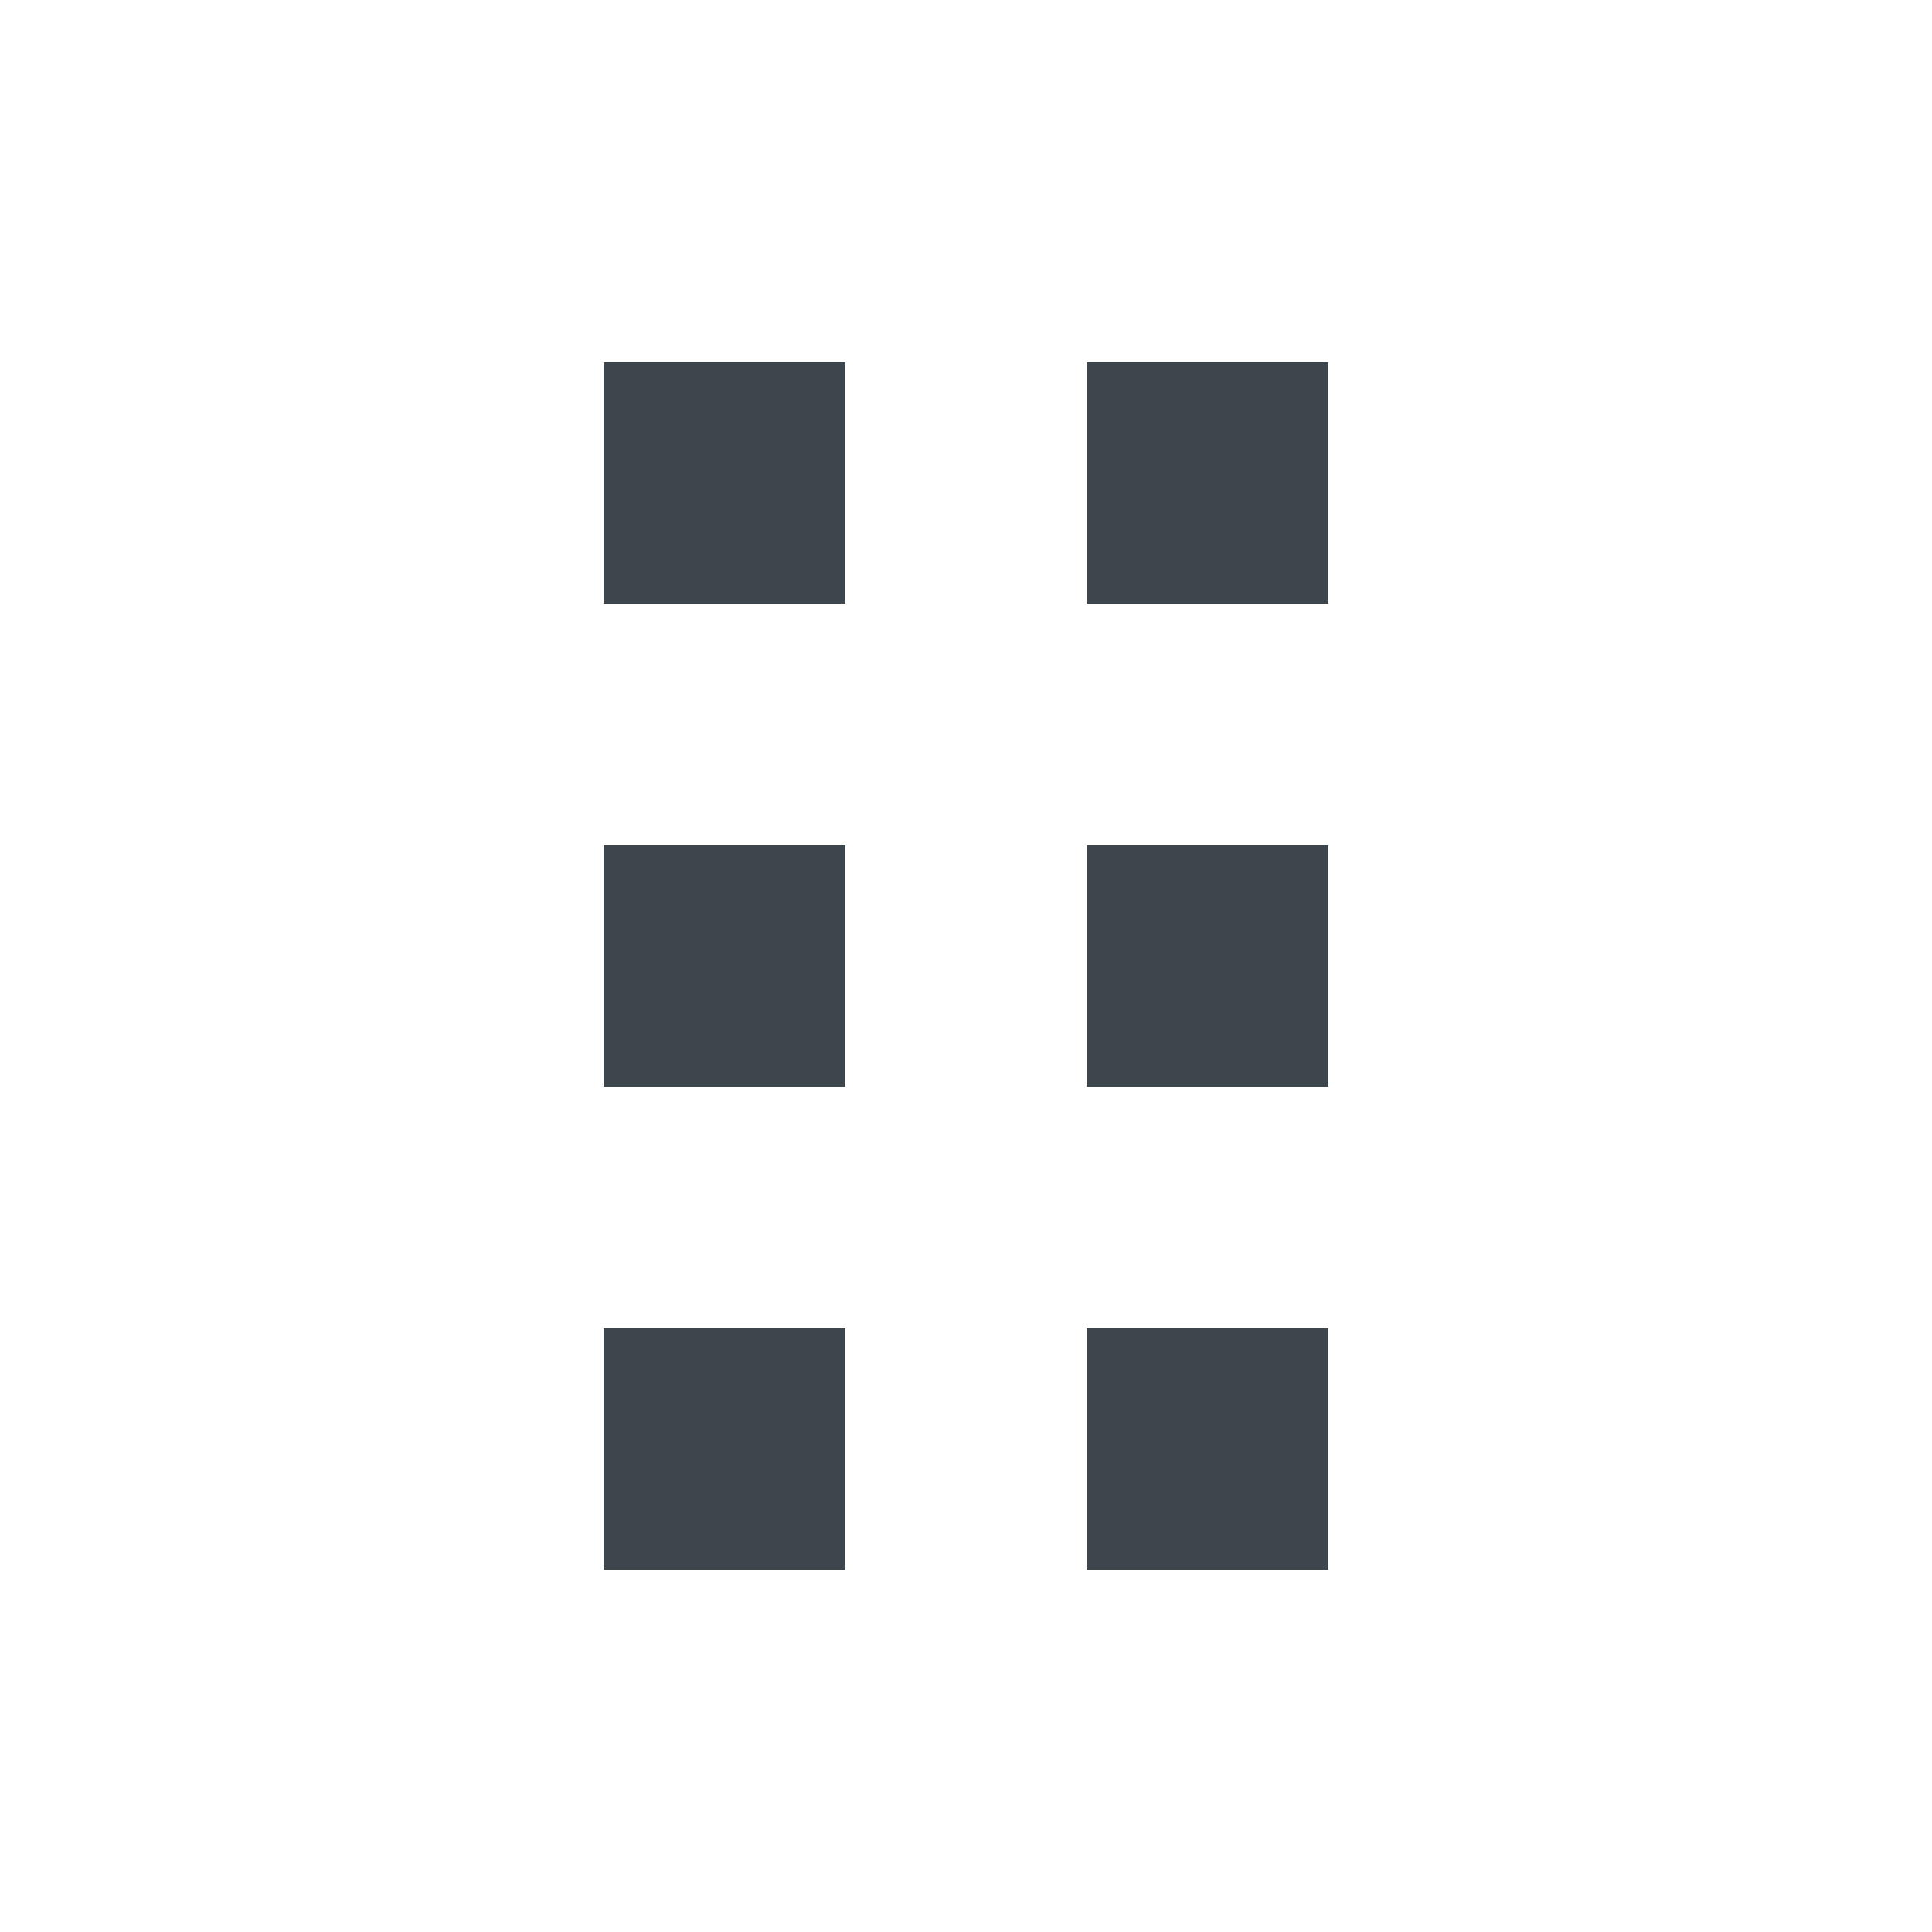
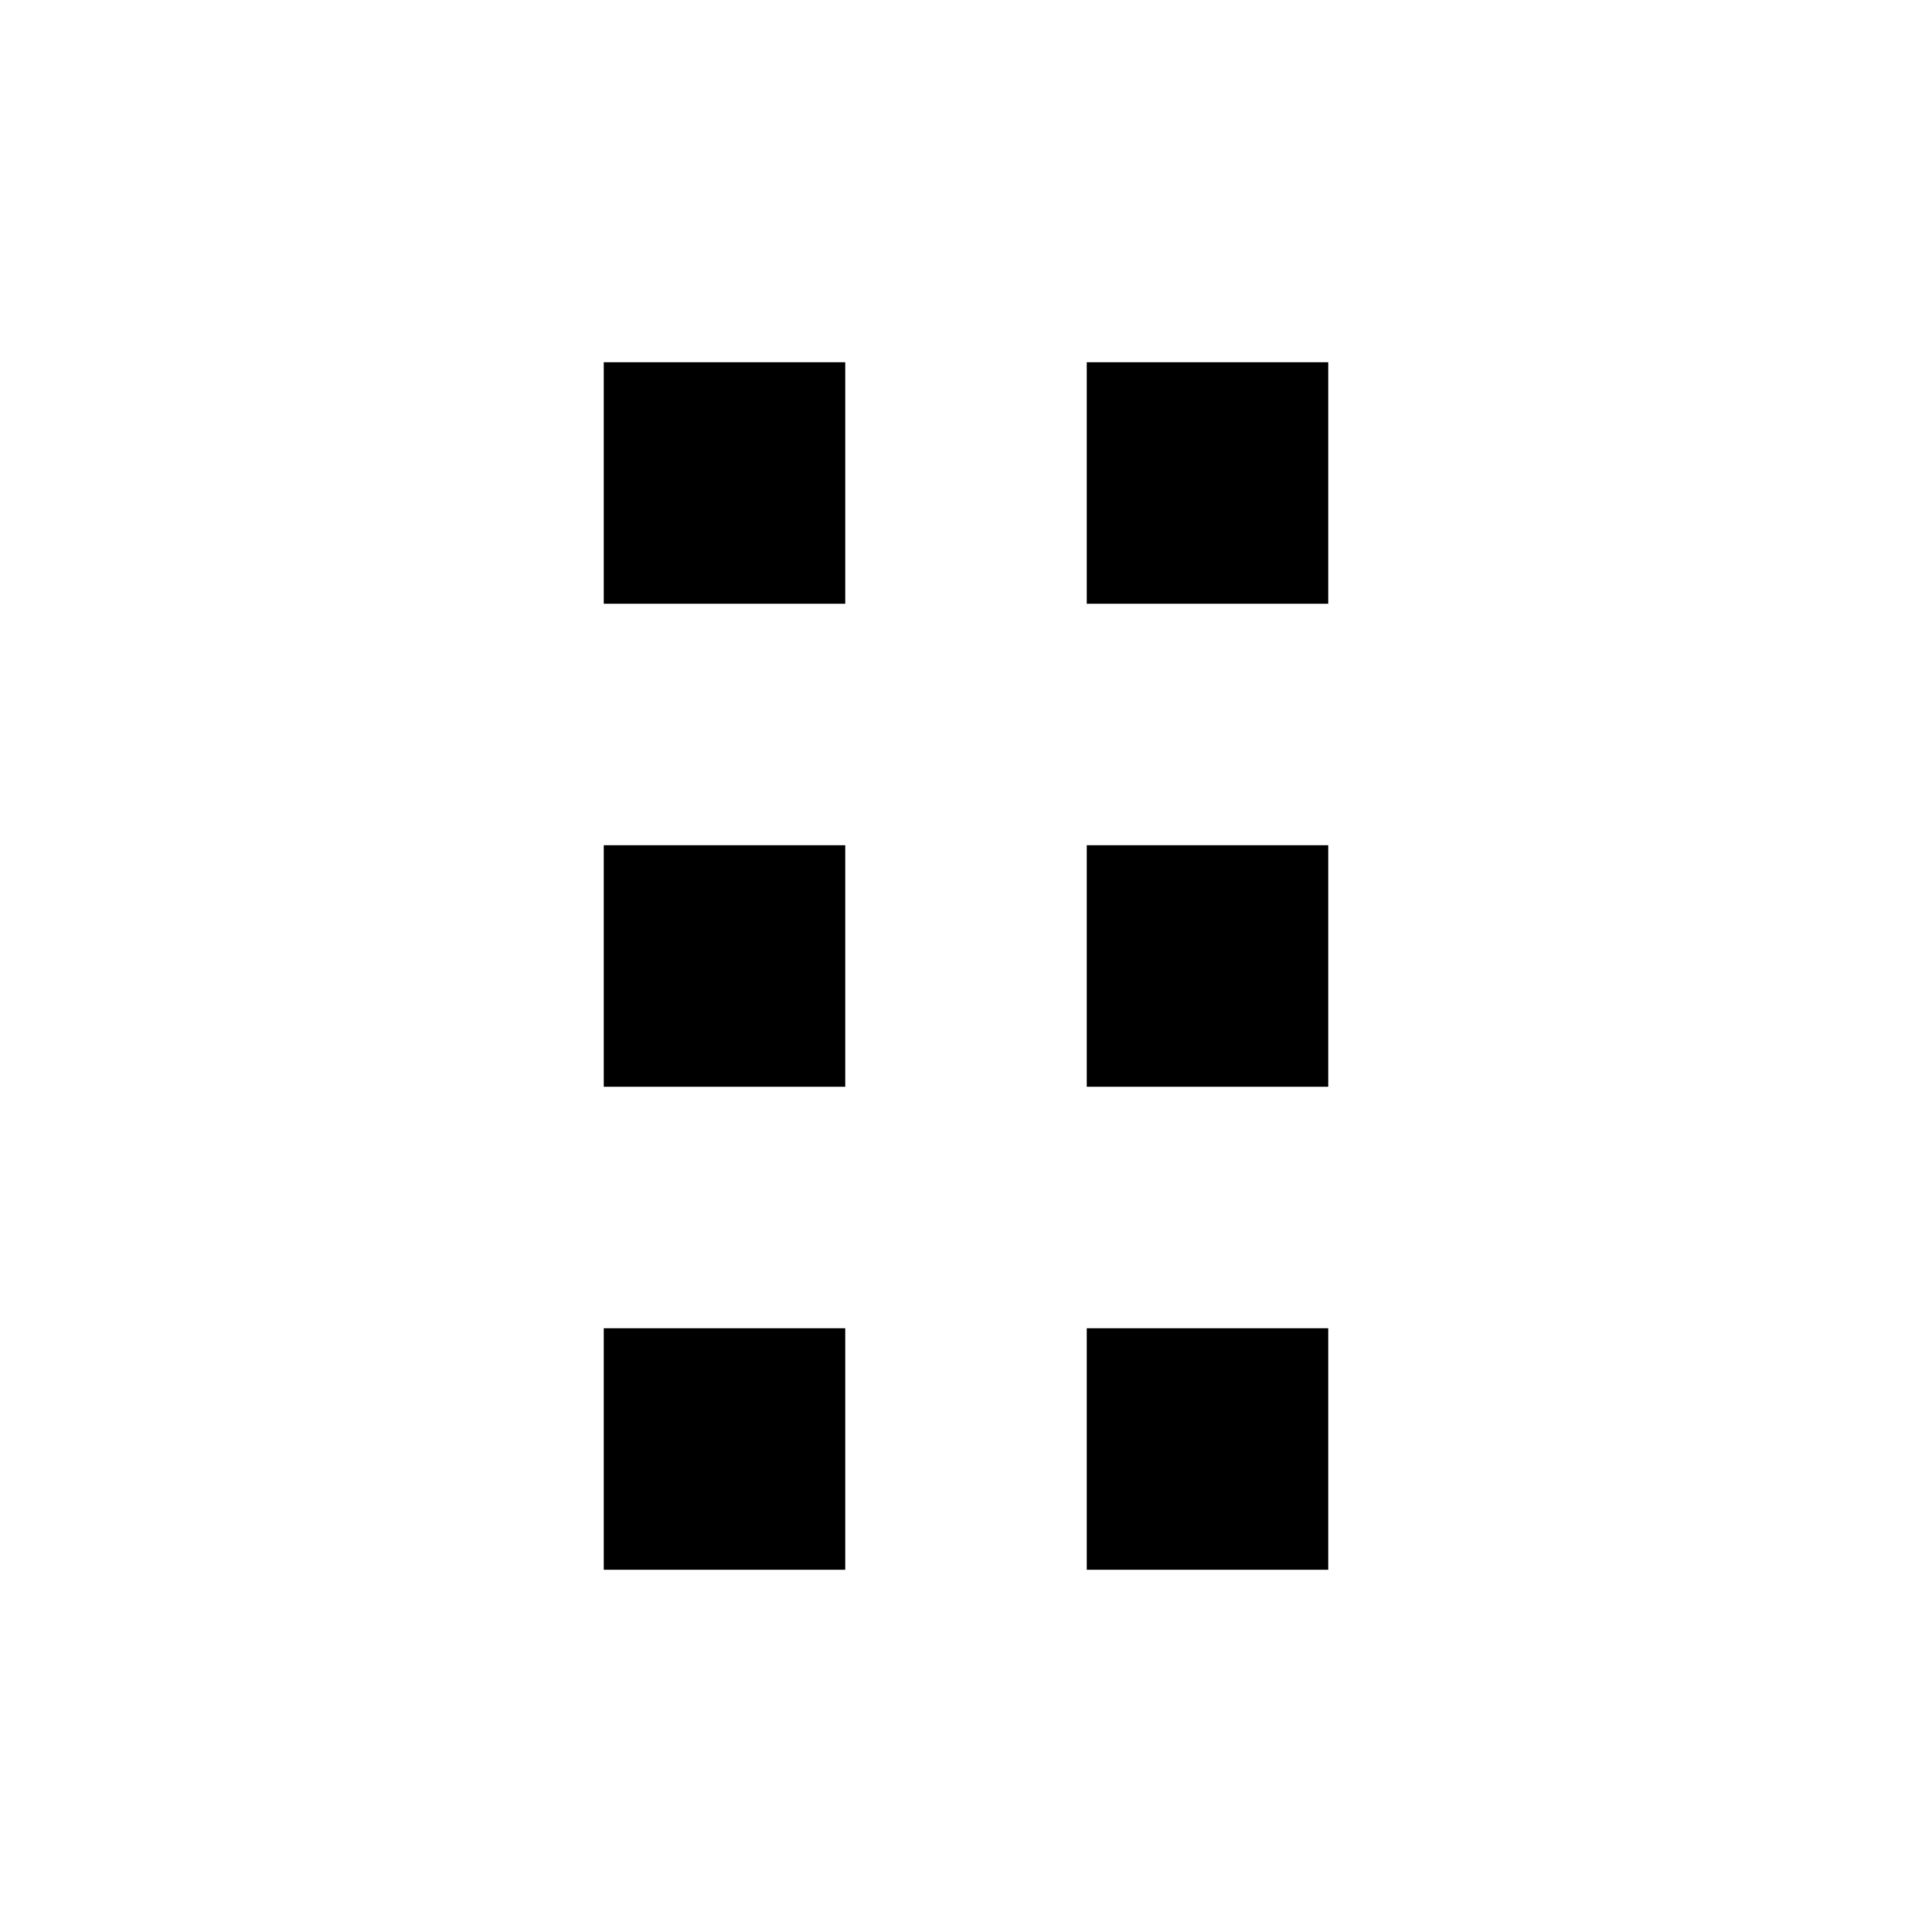
<svg xmlns="http://www.w3.org/2000/svg" viewBox="0 0 16 16">
-   <path d="M9 11v2h2v-2H9zm0-4v2h2V7H9zm0-4v2h2V3H9zm-4 8v2h2v-2H5zm0-4v2h2V7H5zm0-4v2h2V3H5z" fill-rule="evenodd" clip-rule="evenodd" fill="#3d464d" />
+   <path d="M9 11v2h2v-2H9zm0-4v2h2V7H9zm0-4v2h2V3H9zm-4 8v2h2v-2H5zm0-4v2h2V7H5zm0-4v2h2V3H5z" fill-rule="evenodd" clip-rule="evenodd" />
</svg>
